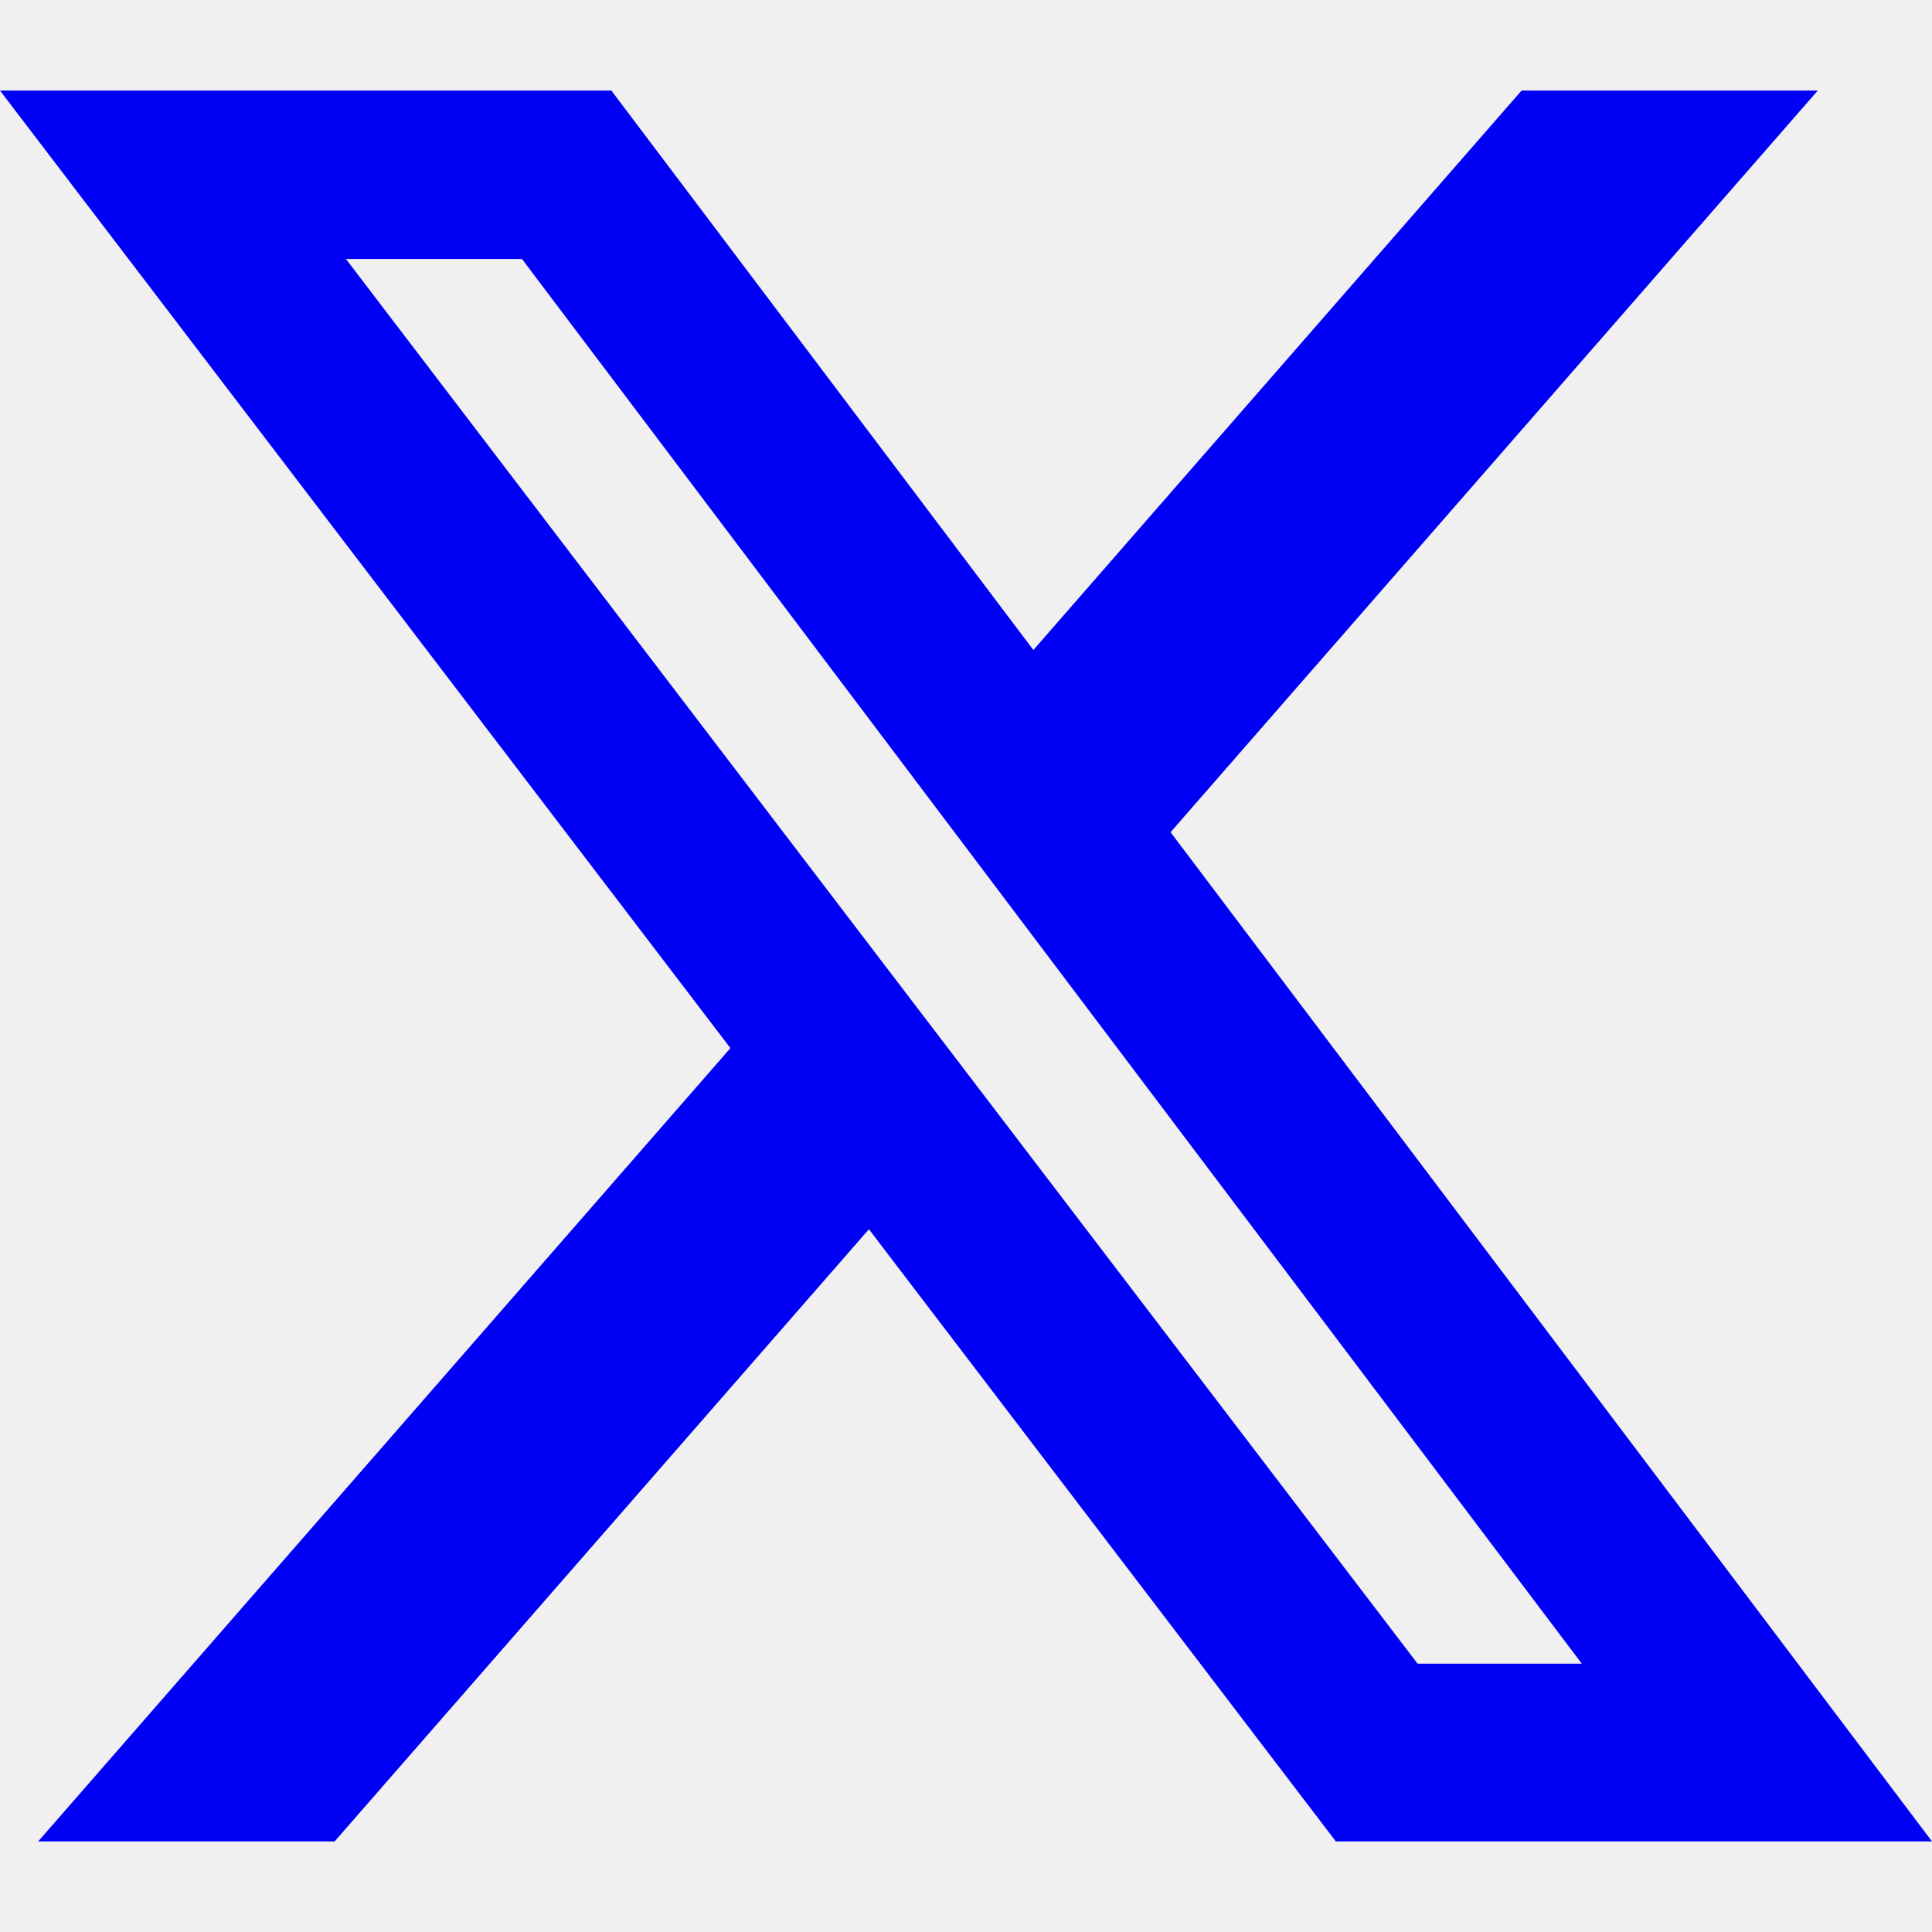
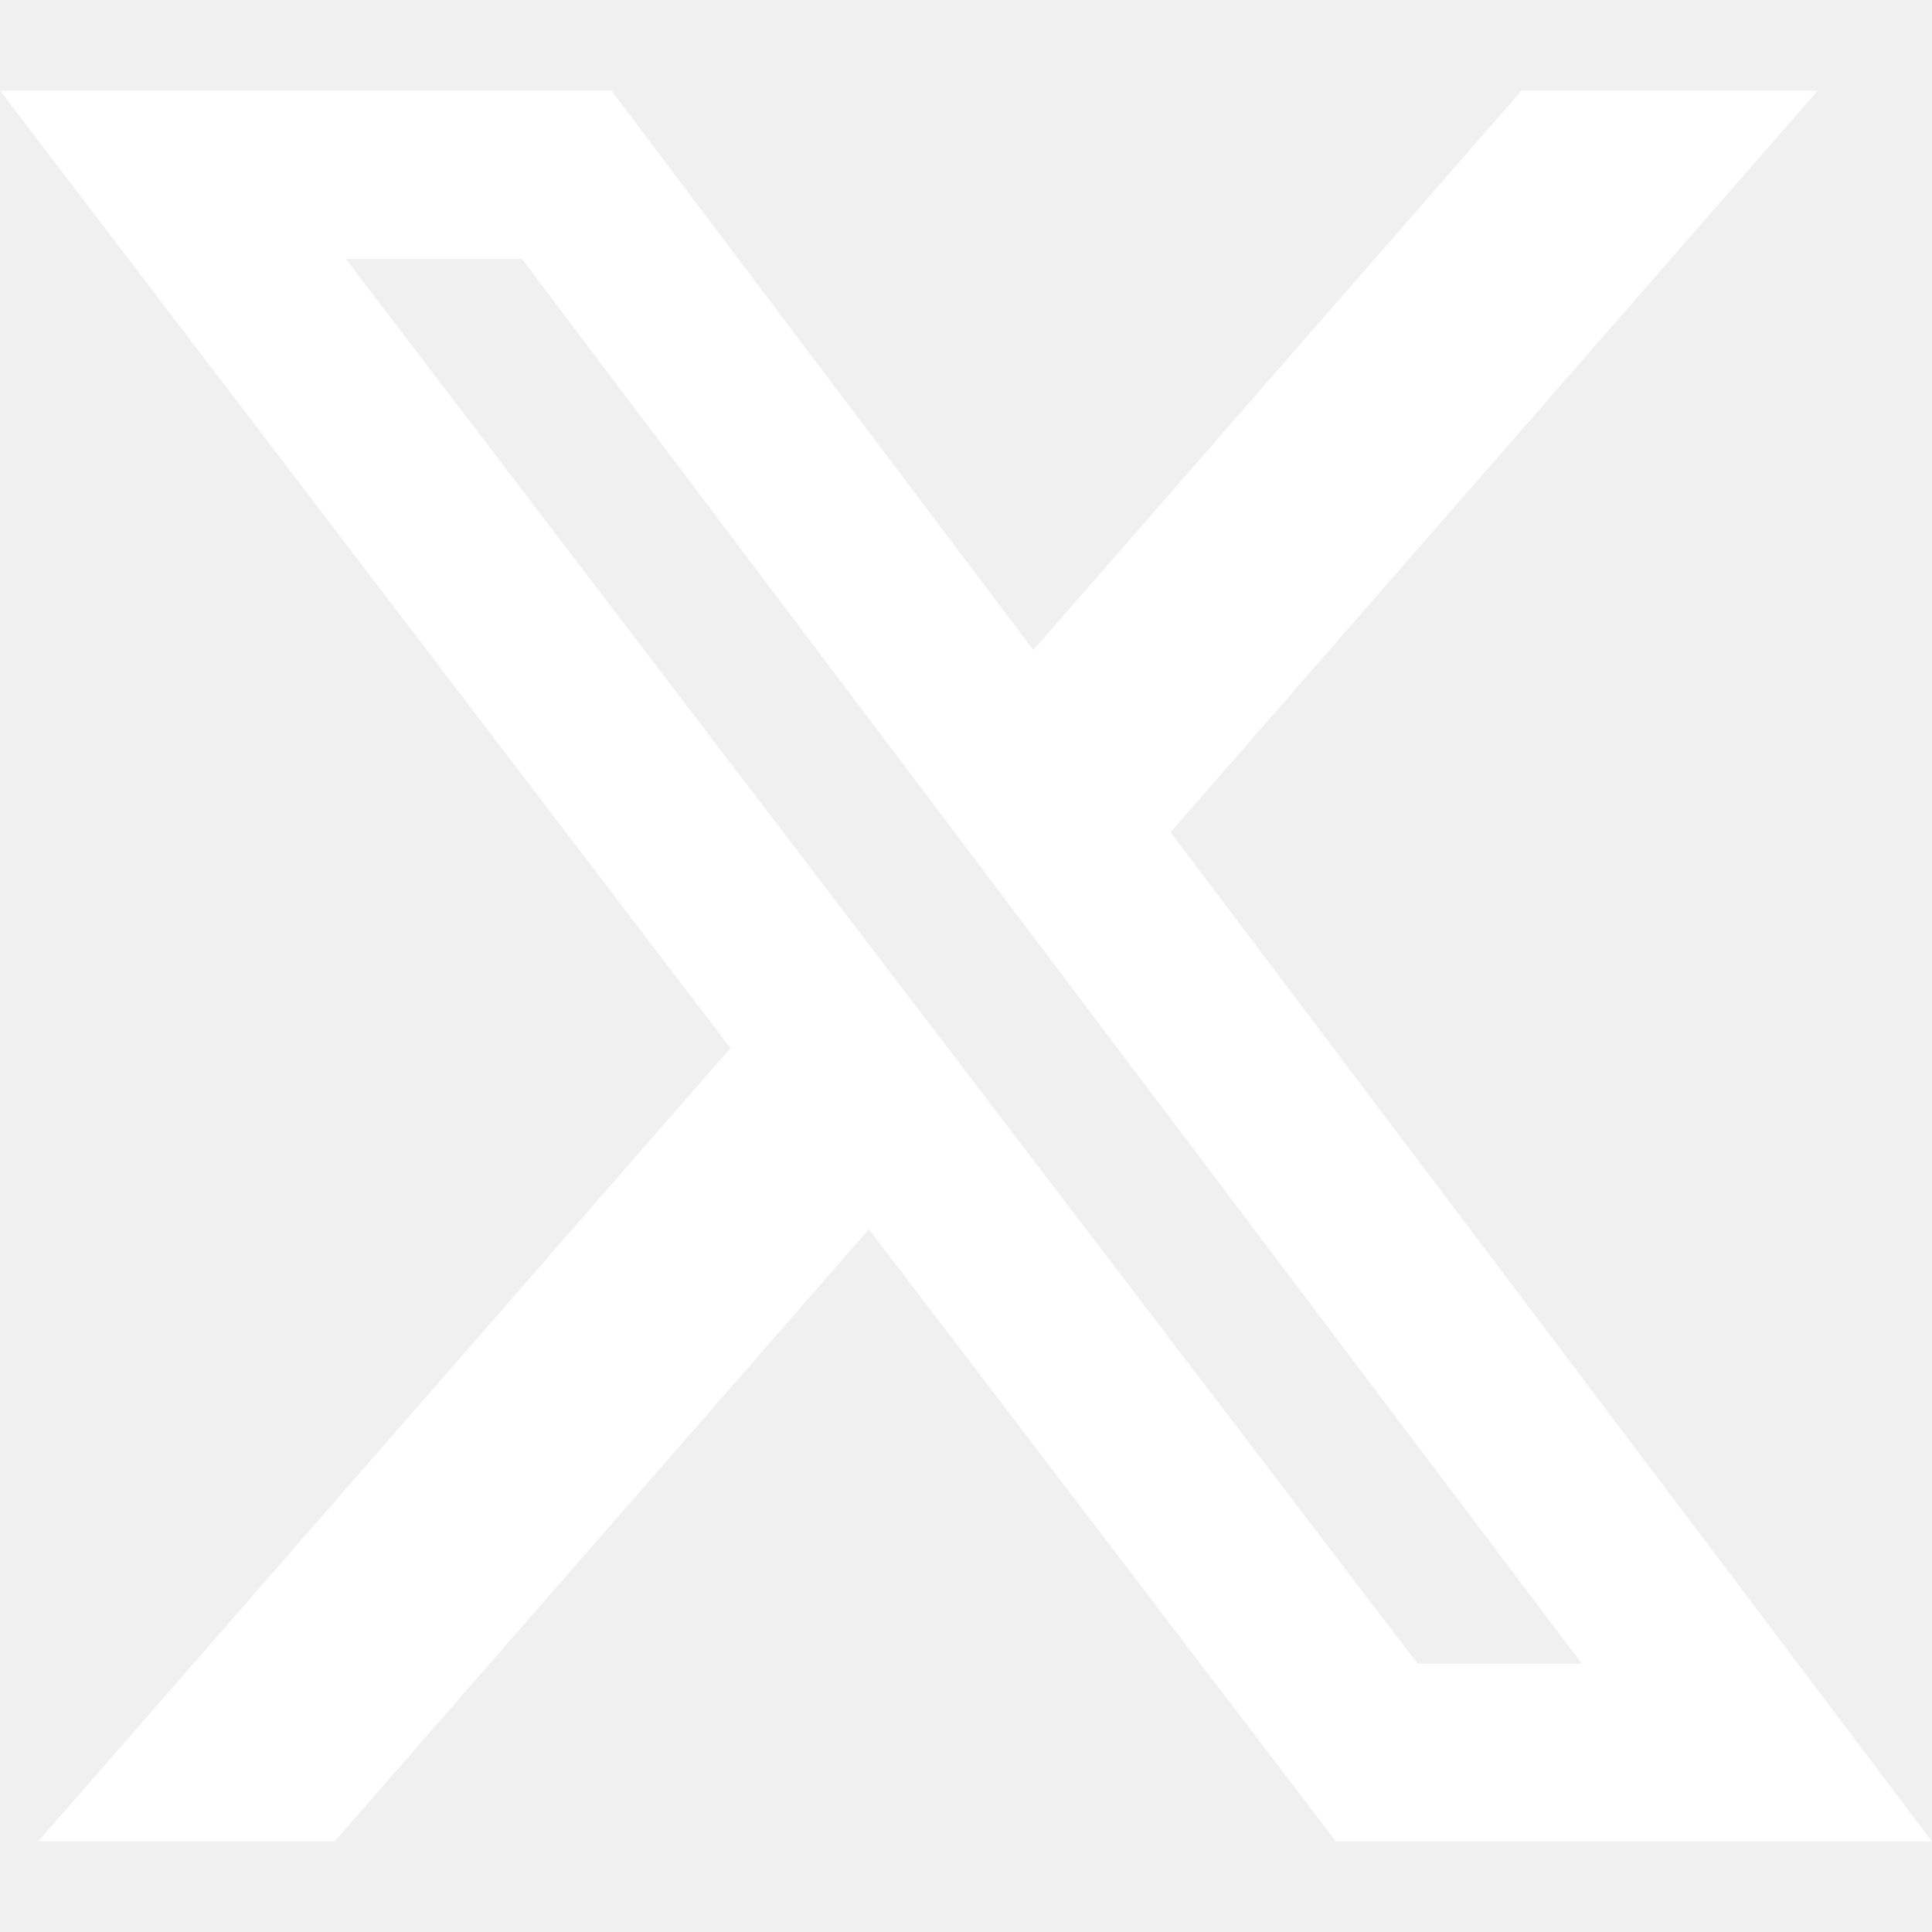
- <svg xmlns="http://www.w3.org/2000/svg" width="16" height="16" fill="#0000F5" class="bi bi-twitter-x" viewBox="0 0 16 16">
+ <svg xmlns="http://www.w3.org/2000/svg" width="16" height="16" fill="#ffffff" class="bi bi-twitter-x" viewBox="0 0 16 16">
  <path d="M12.6.75h2.454l-5.36 6.142L16 15.25h-4.937l-3.867-5.07-4.425 5.07H.316l5.733-6.57L0 .75h5.063l3.495 4.633L12.601.75Zm-.86 13.028h1.36L4.323 2.145H2.865z" />
</svg>
